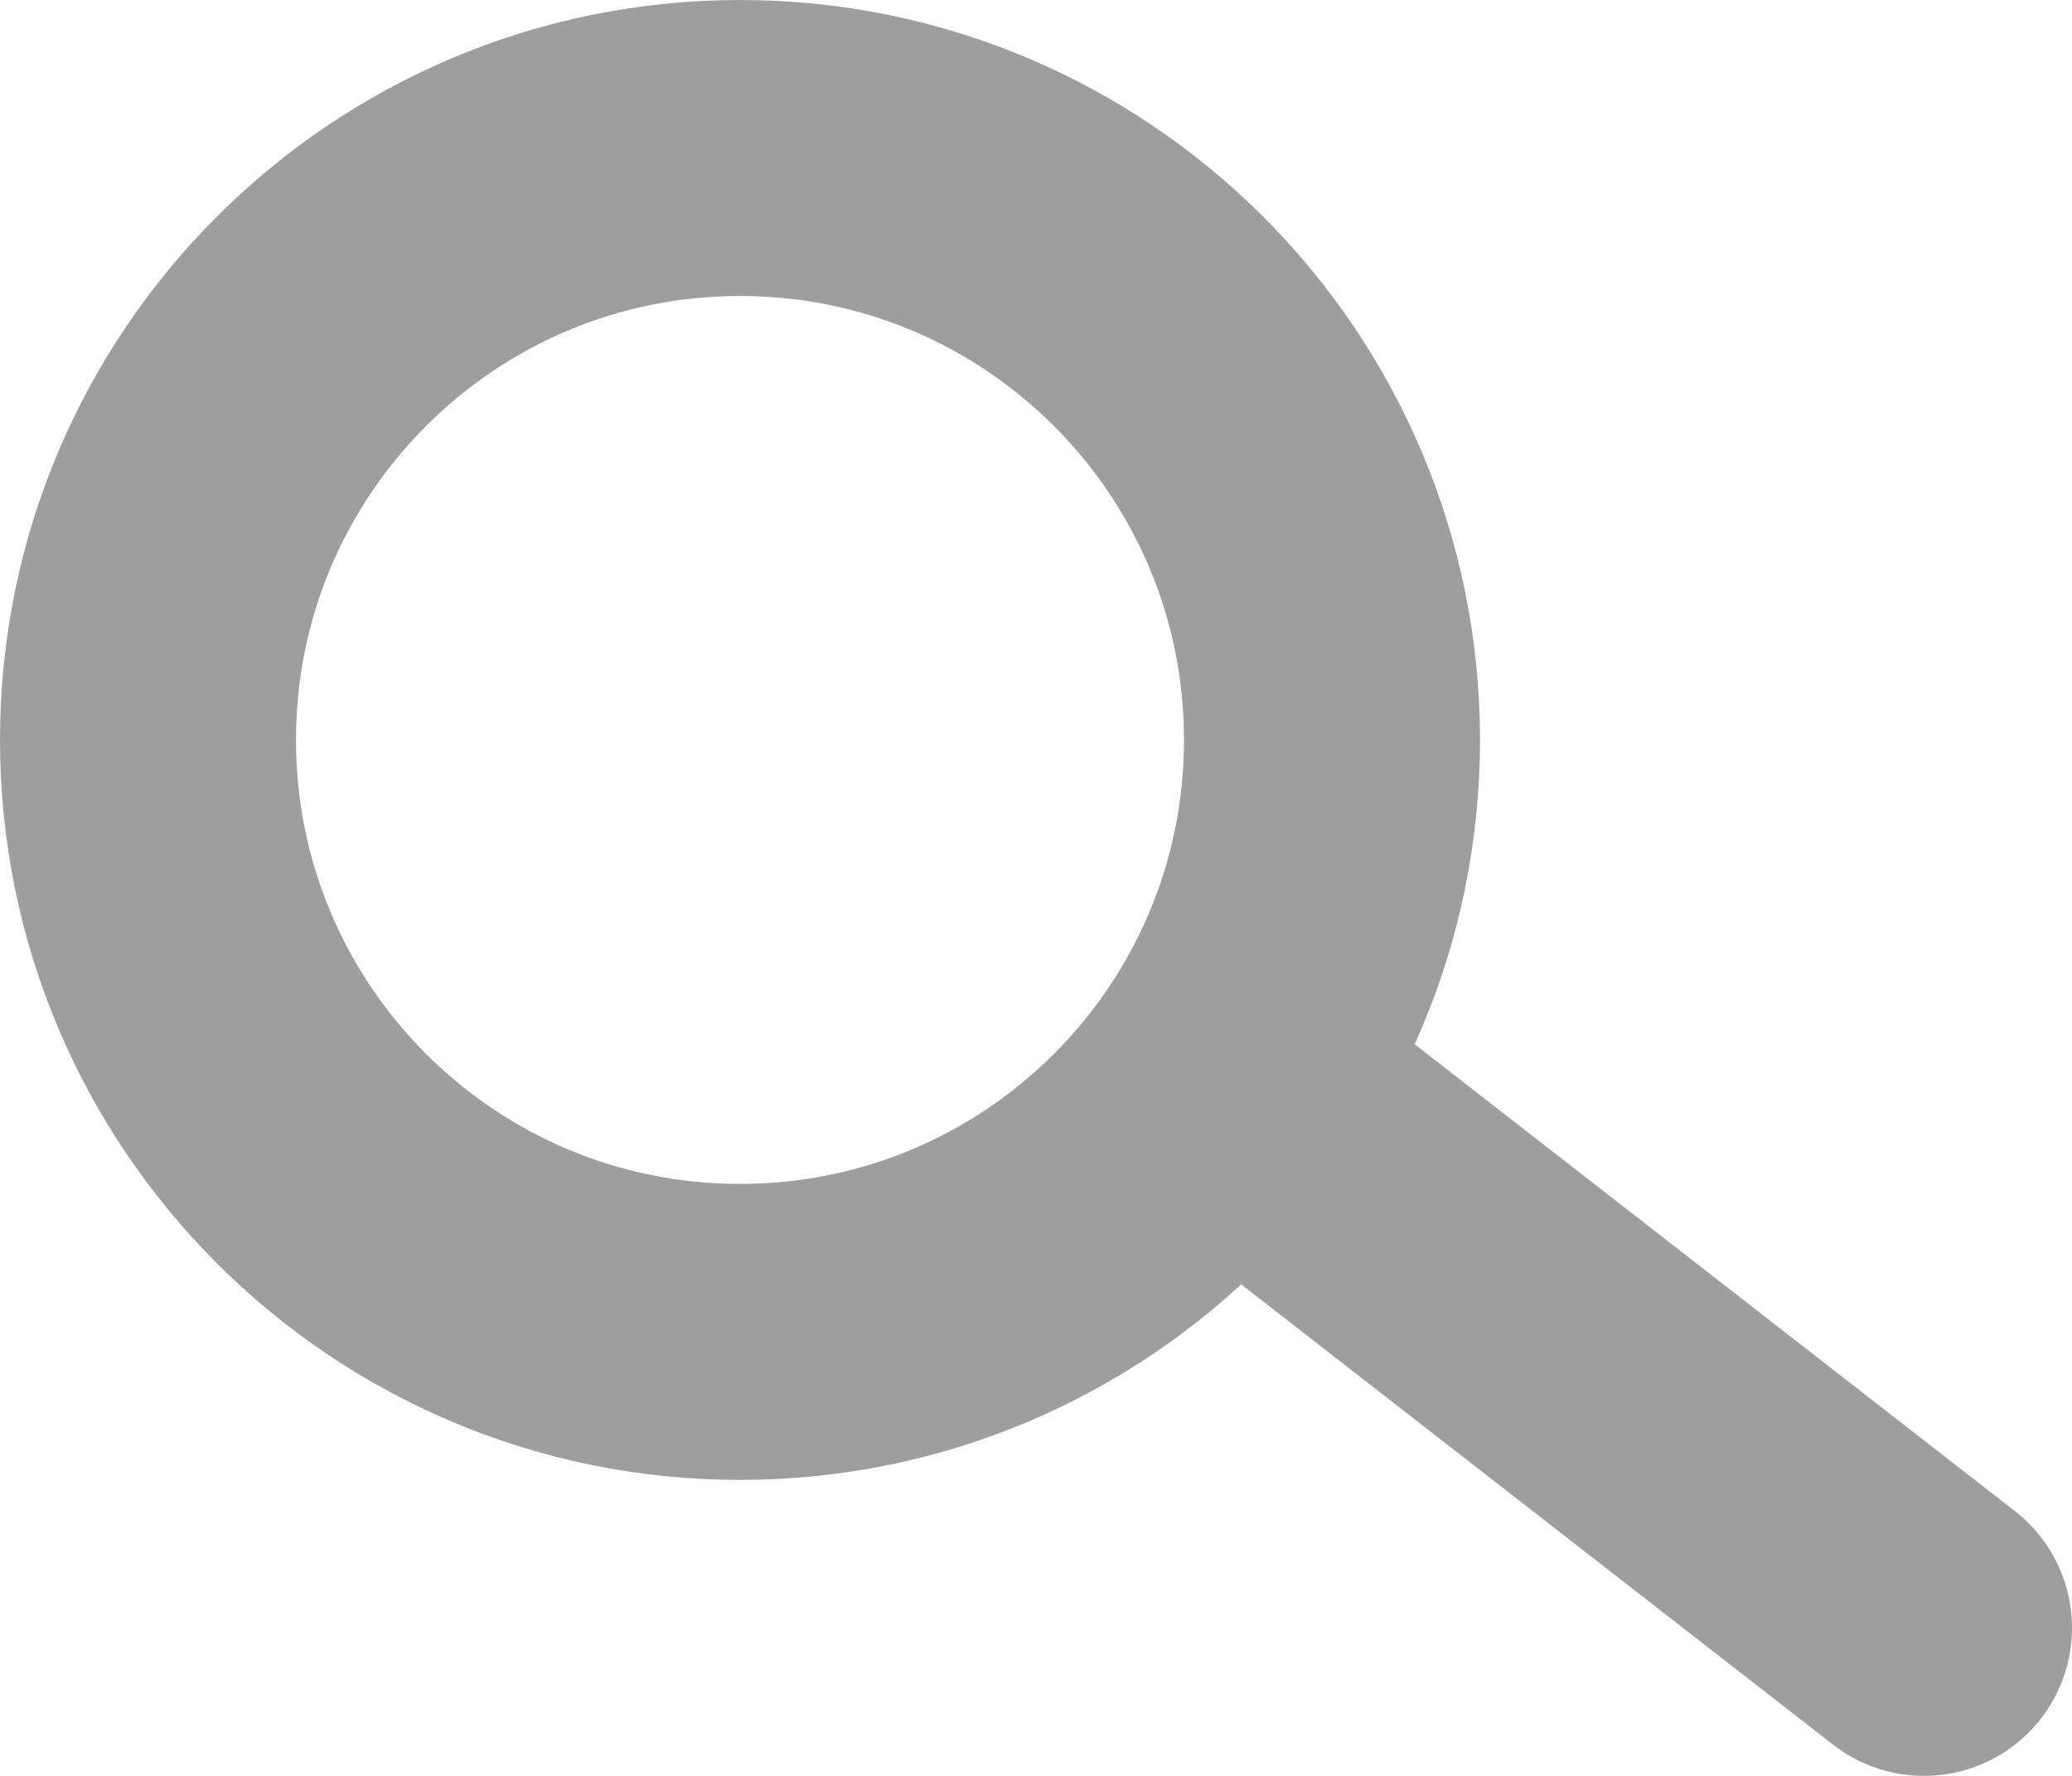
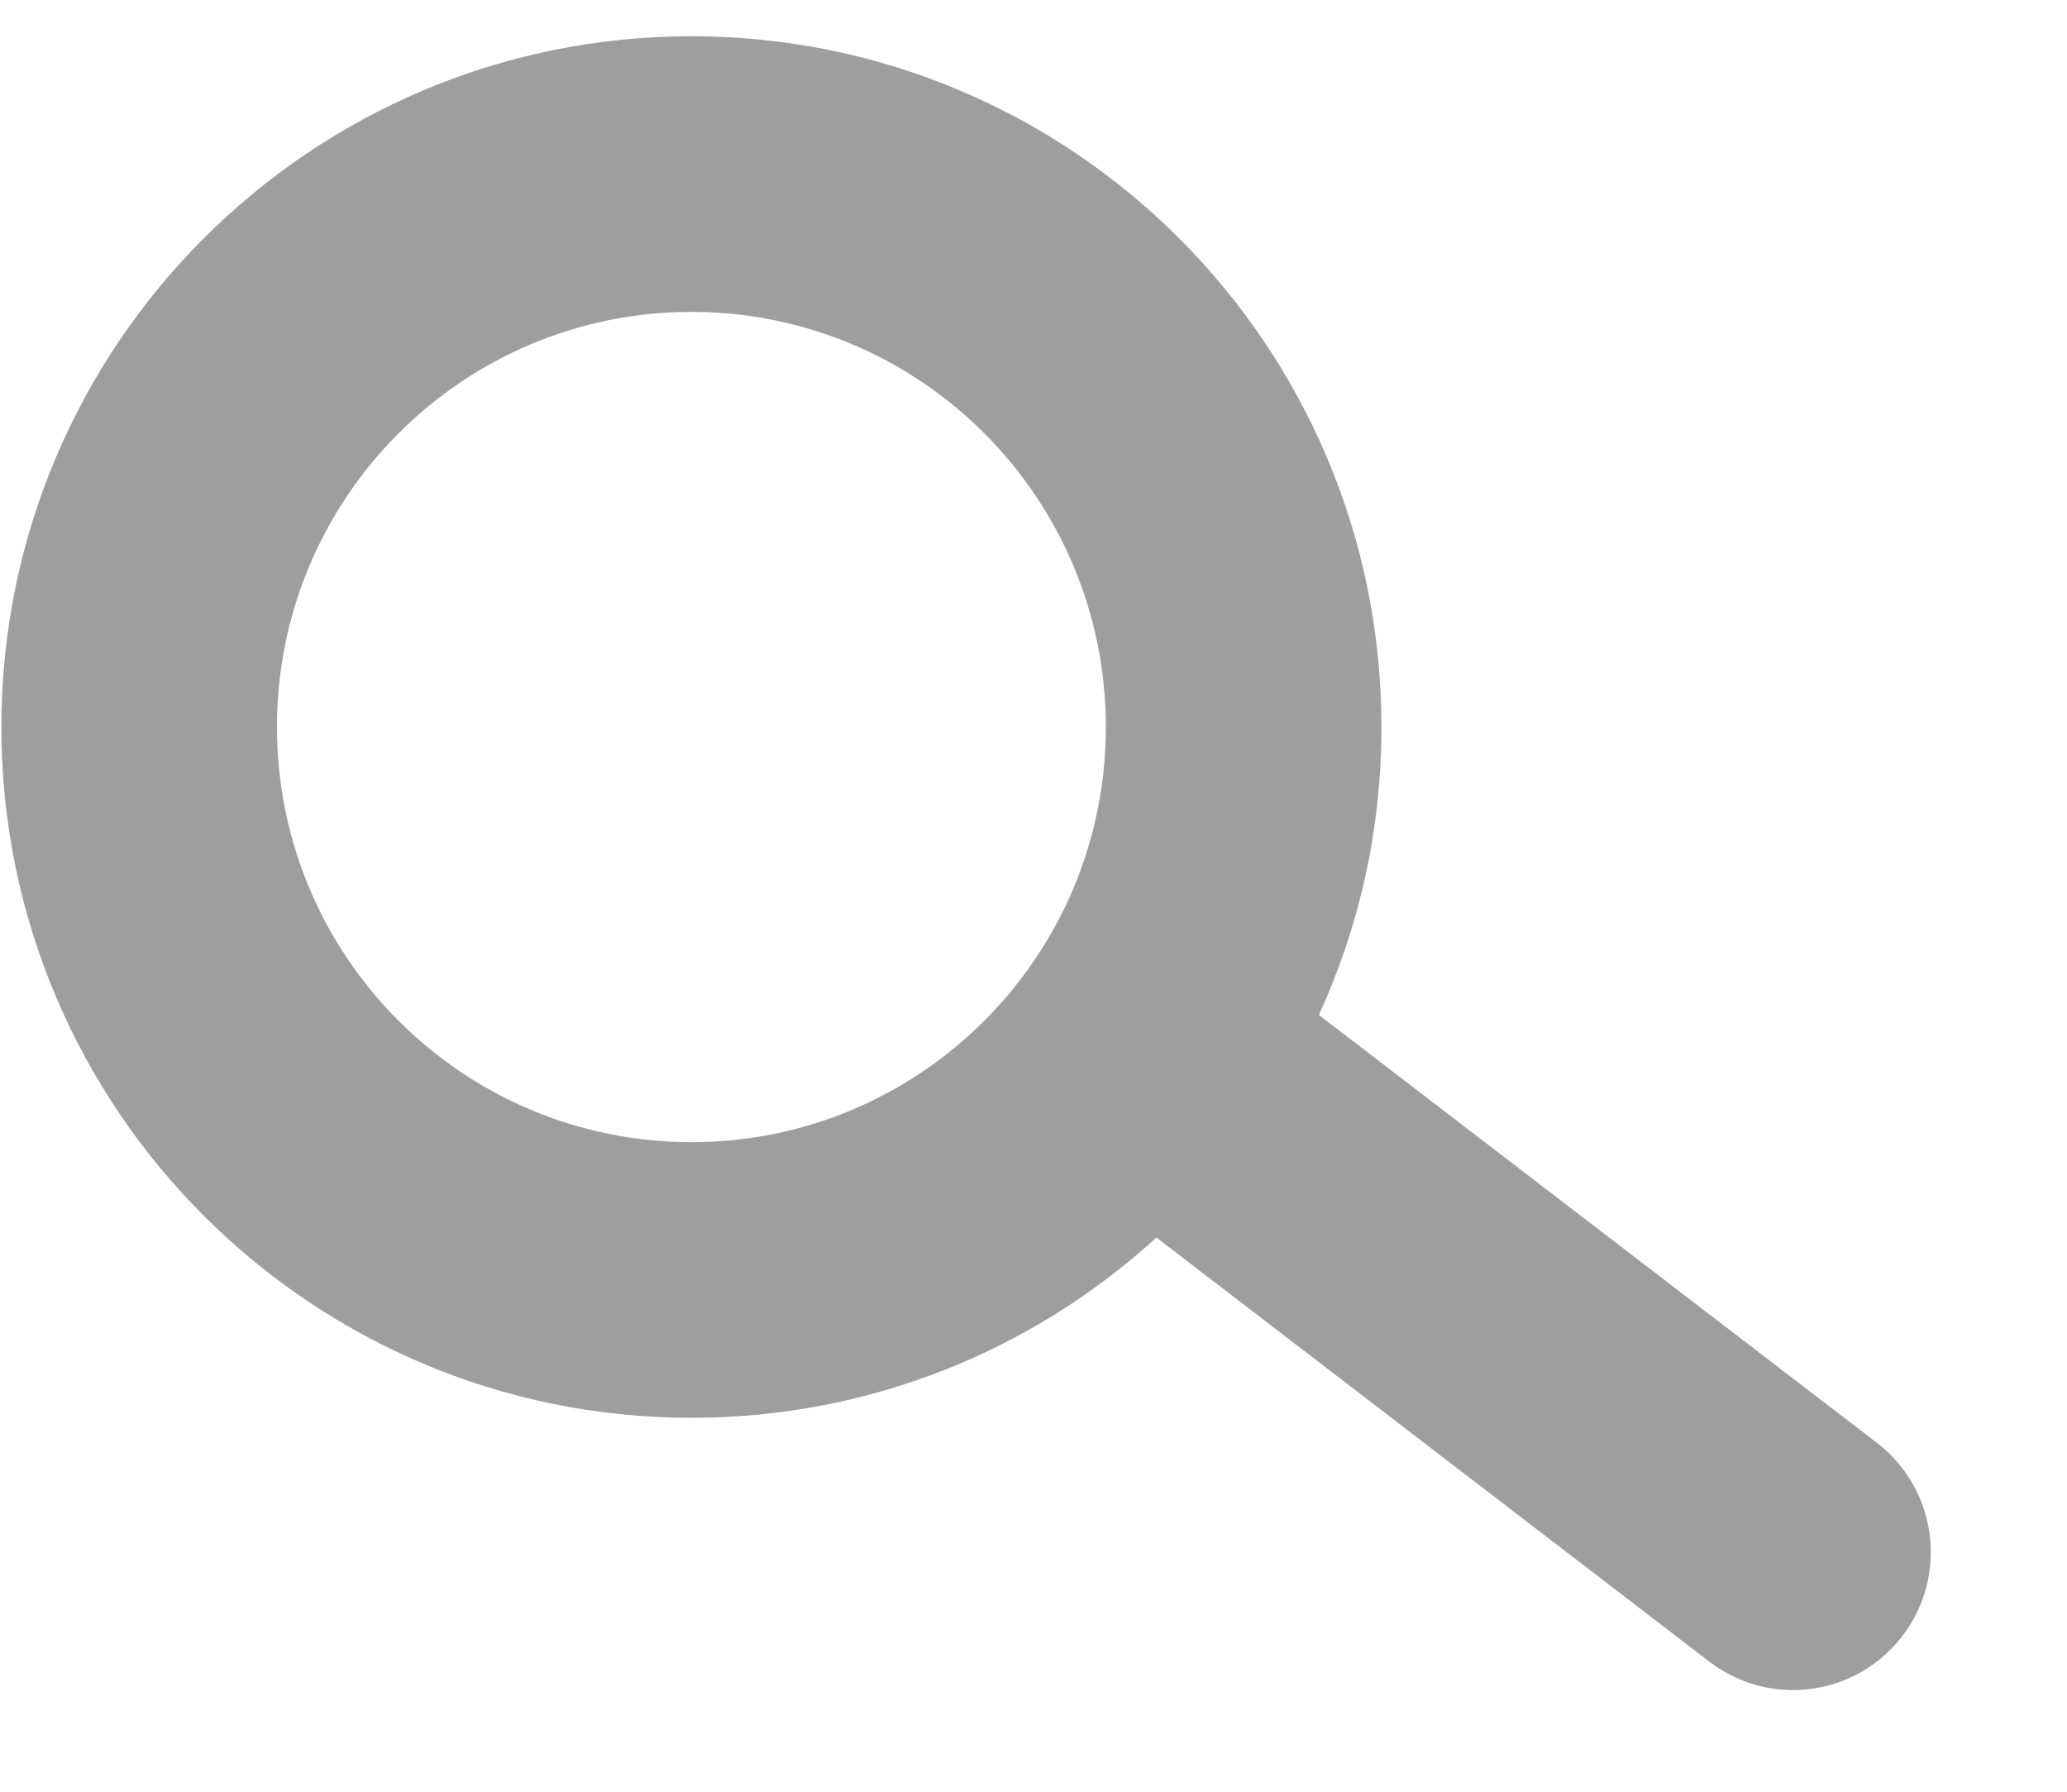
- <svg xmlns="http://www.w3.org/2000/svg" width="14px" height="12px" viewBox="0 0 14 12" version="1.1">
-   <g id="Search" stroke="none" stroke-width="1" fill="none" fill-rule="evenodd">
-     <circle id="Oval" stroke="#9E9E9E" stroke-width="2" fill-rule="nonzero" cx="5" cy="5" r="4" />
-     <path d="M8.5,7.5 L13,11" id="Line" stroke="#9E9E9E" stroke-width="2" stroke-linecap="round" fill-rule="nonzero" />
-   </g>
+ <svg xmlns="http://www.w3.org/2000/svg" width="15" height="13" viewBox="0 0 15 13" fill="none">
+   <path fill-rule="evenodd" clip-rule="evenodd" d="M8.025 5.275C8.025 6.941 6.677 8.287 5.018 8.287C3.359 8.287 2.01 6.941 2.01 5.275C2.01 3.61 3.359 2.263 5.018 2.263C6.677 2.263 8.025 3.61 8.025 5.275ZM8.392 8.979C7.502 9.792 6.318 10.287 5.018 10.287C2.252 10.287 0.01 8.043 0.01 5.275C0.01 2.507 2.252 0.263 5.018 0.263C7.784 0.263 10.025 2.507 10.025 5.275C10.025 6.021 9.863 6.728 9.571 7.364L13.62 10.468C14.058 10.804 14.141 11.432 13.805 11.871C13.469 12.309 12.842 12.392 12.404 12.056L8.392 8.979Z" fill="#9E9E9E" />
</svg>
